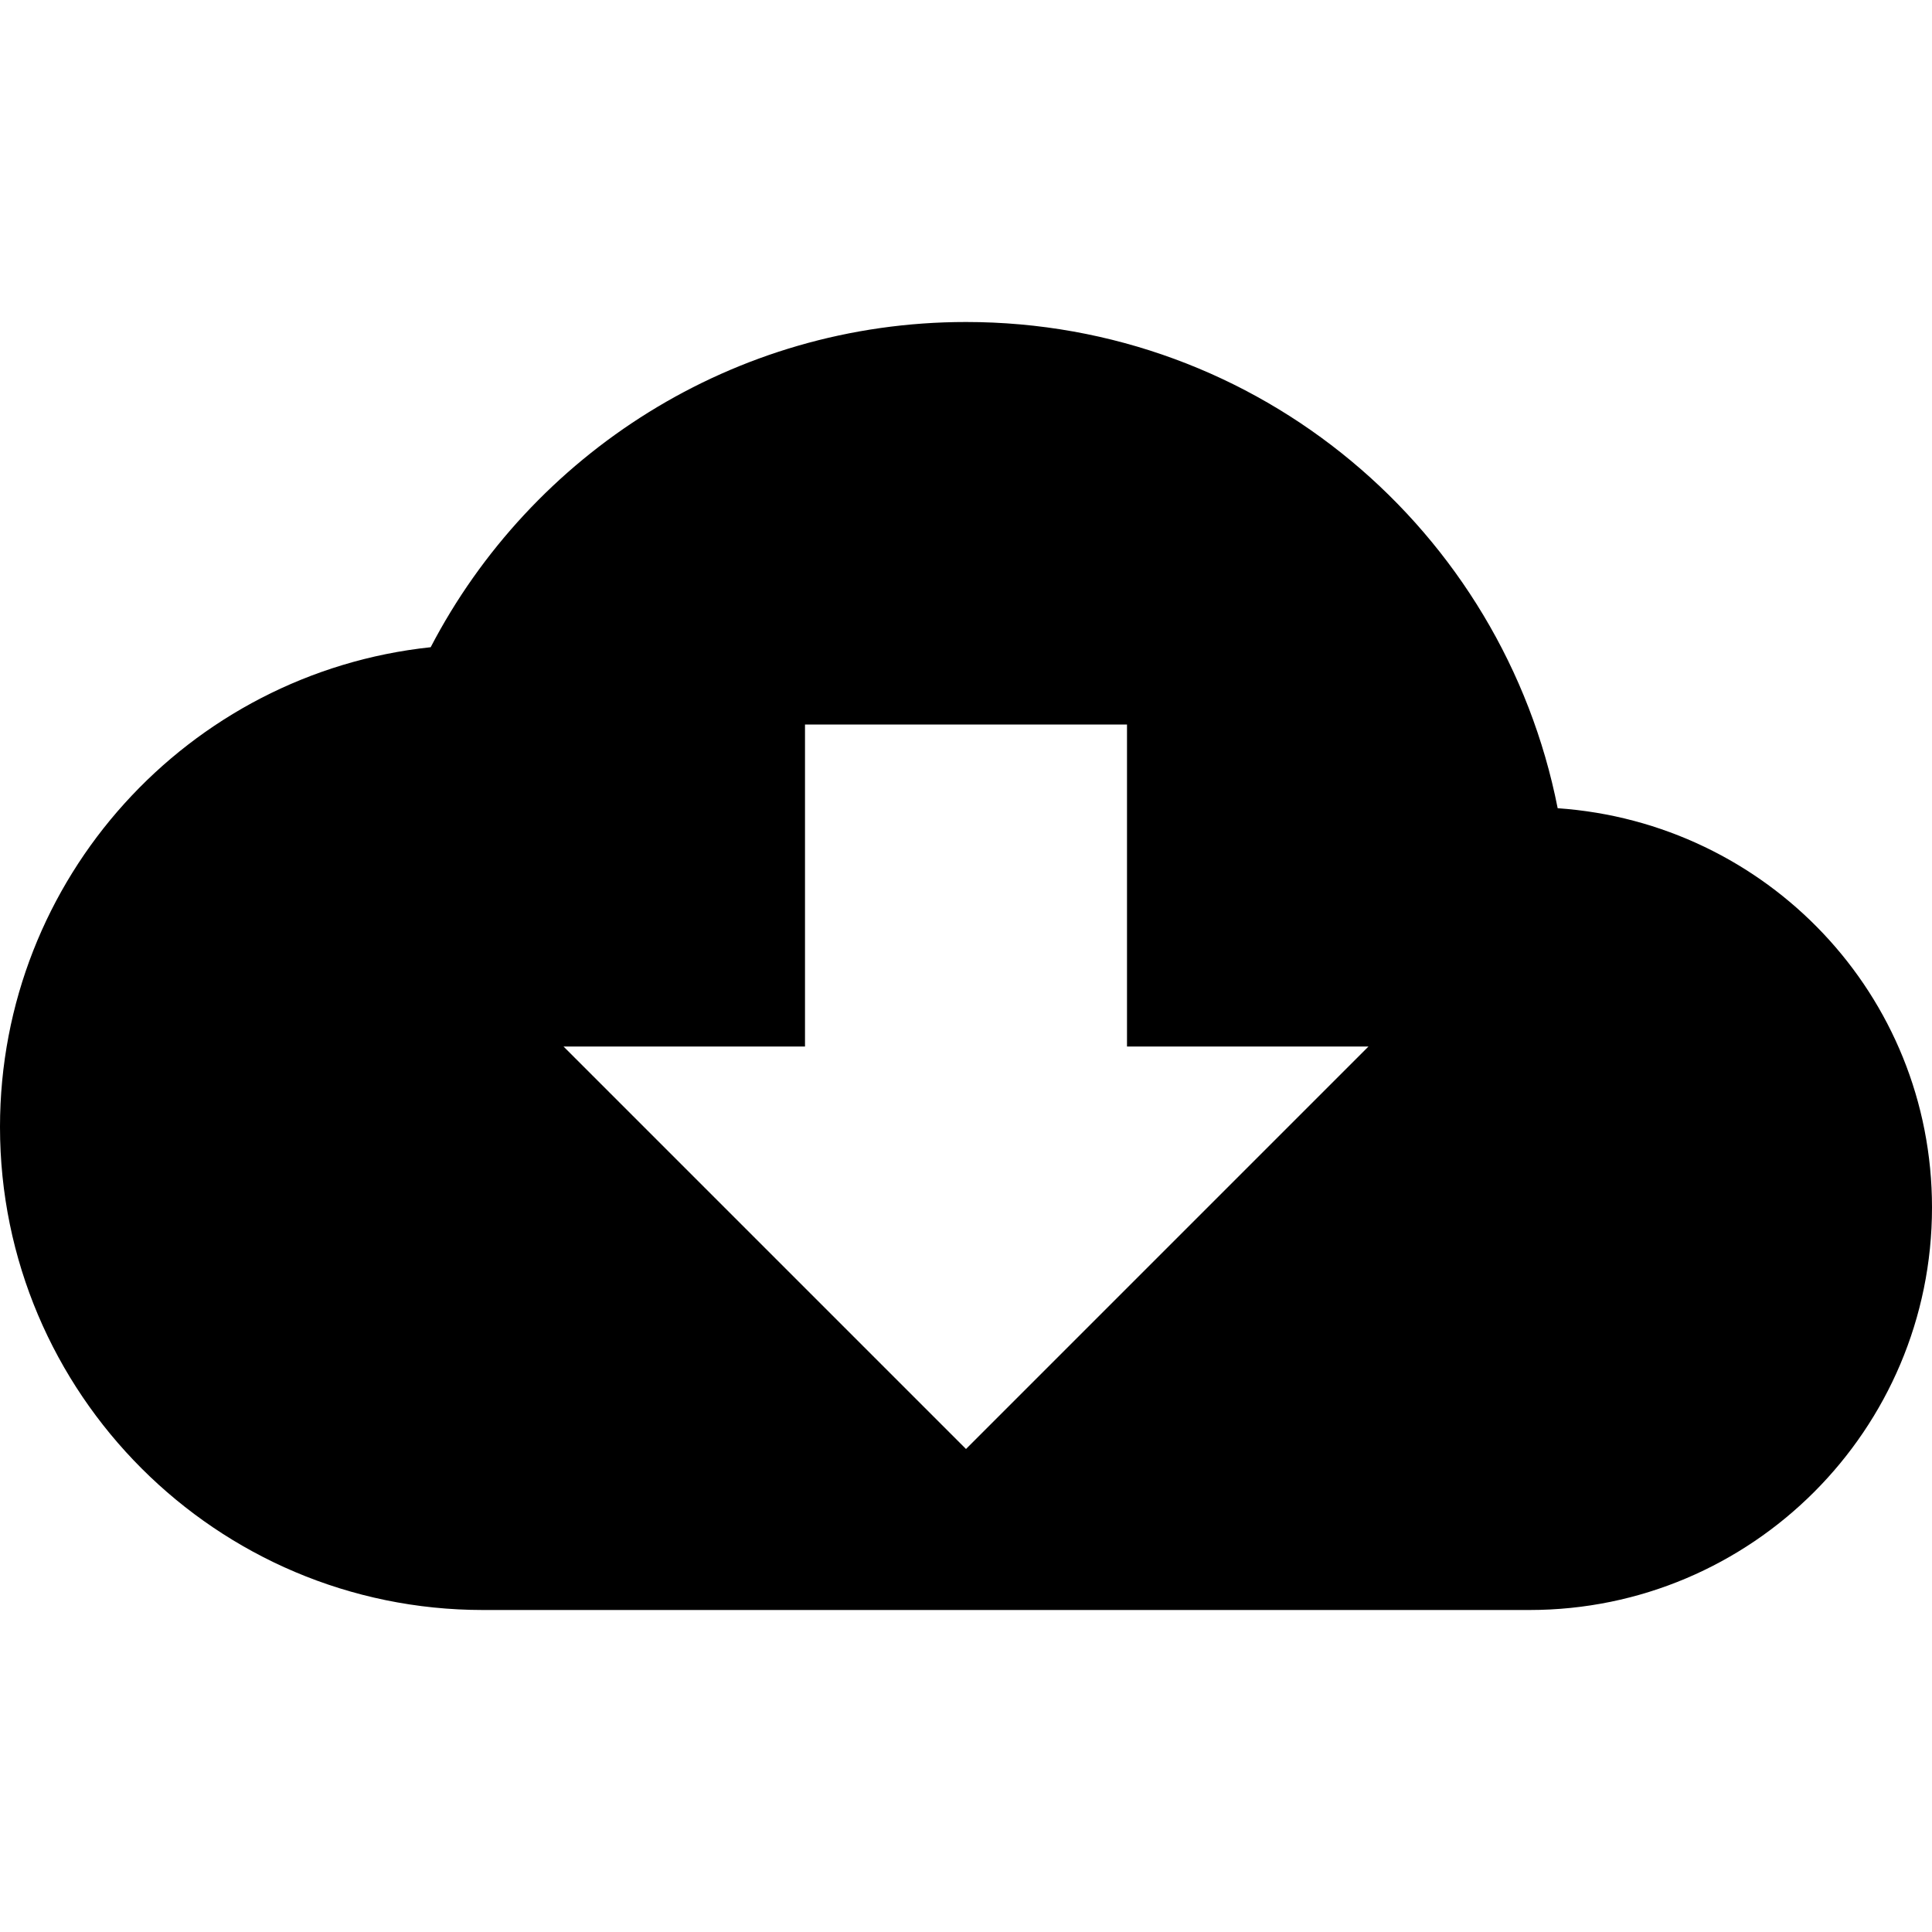
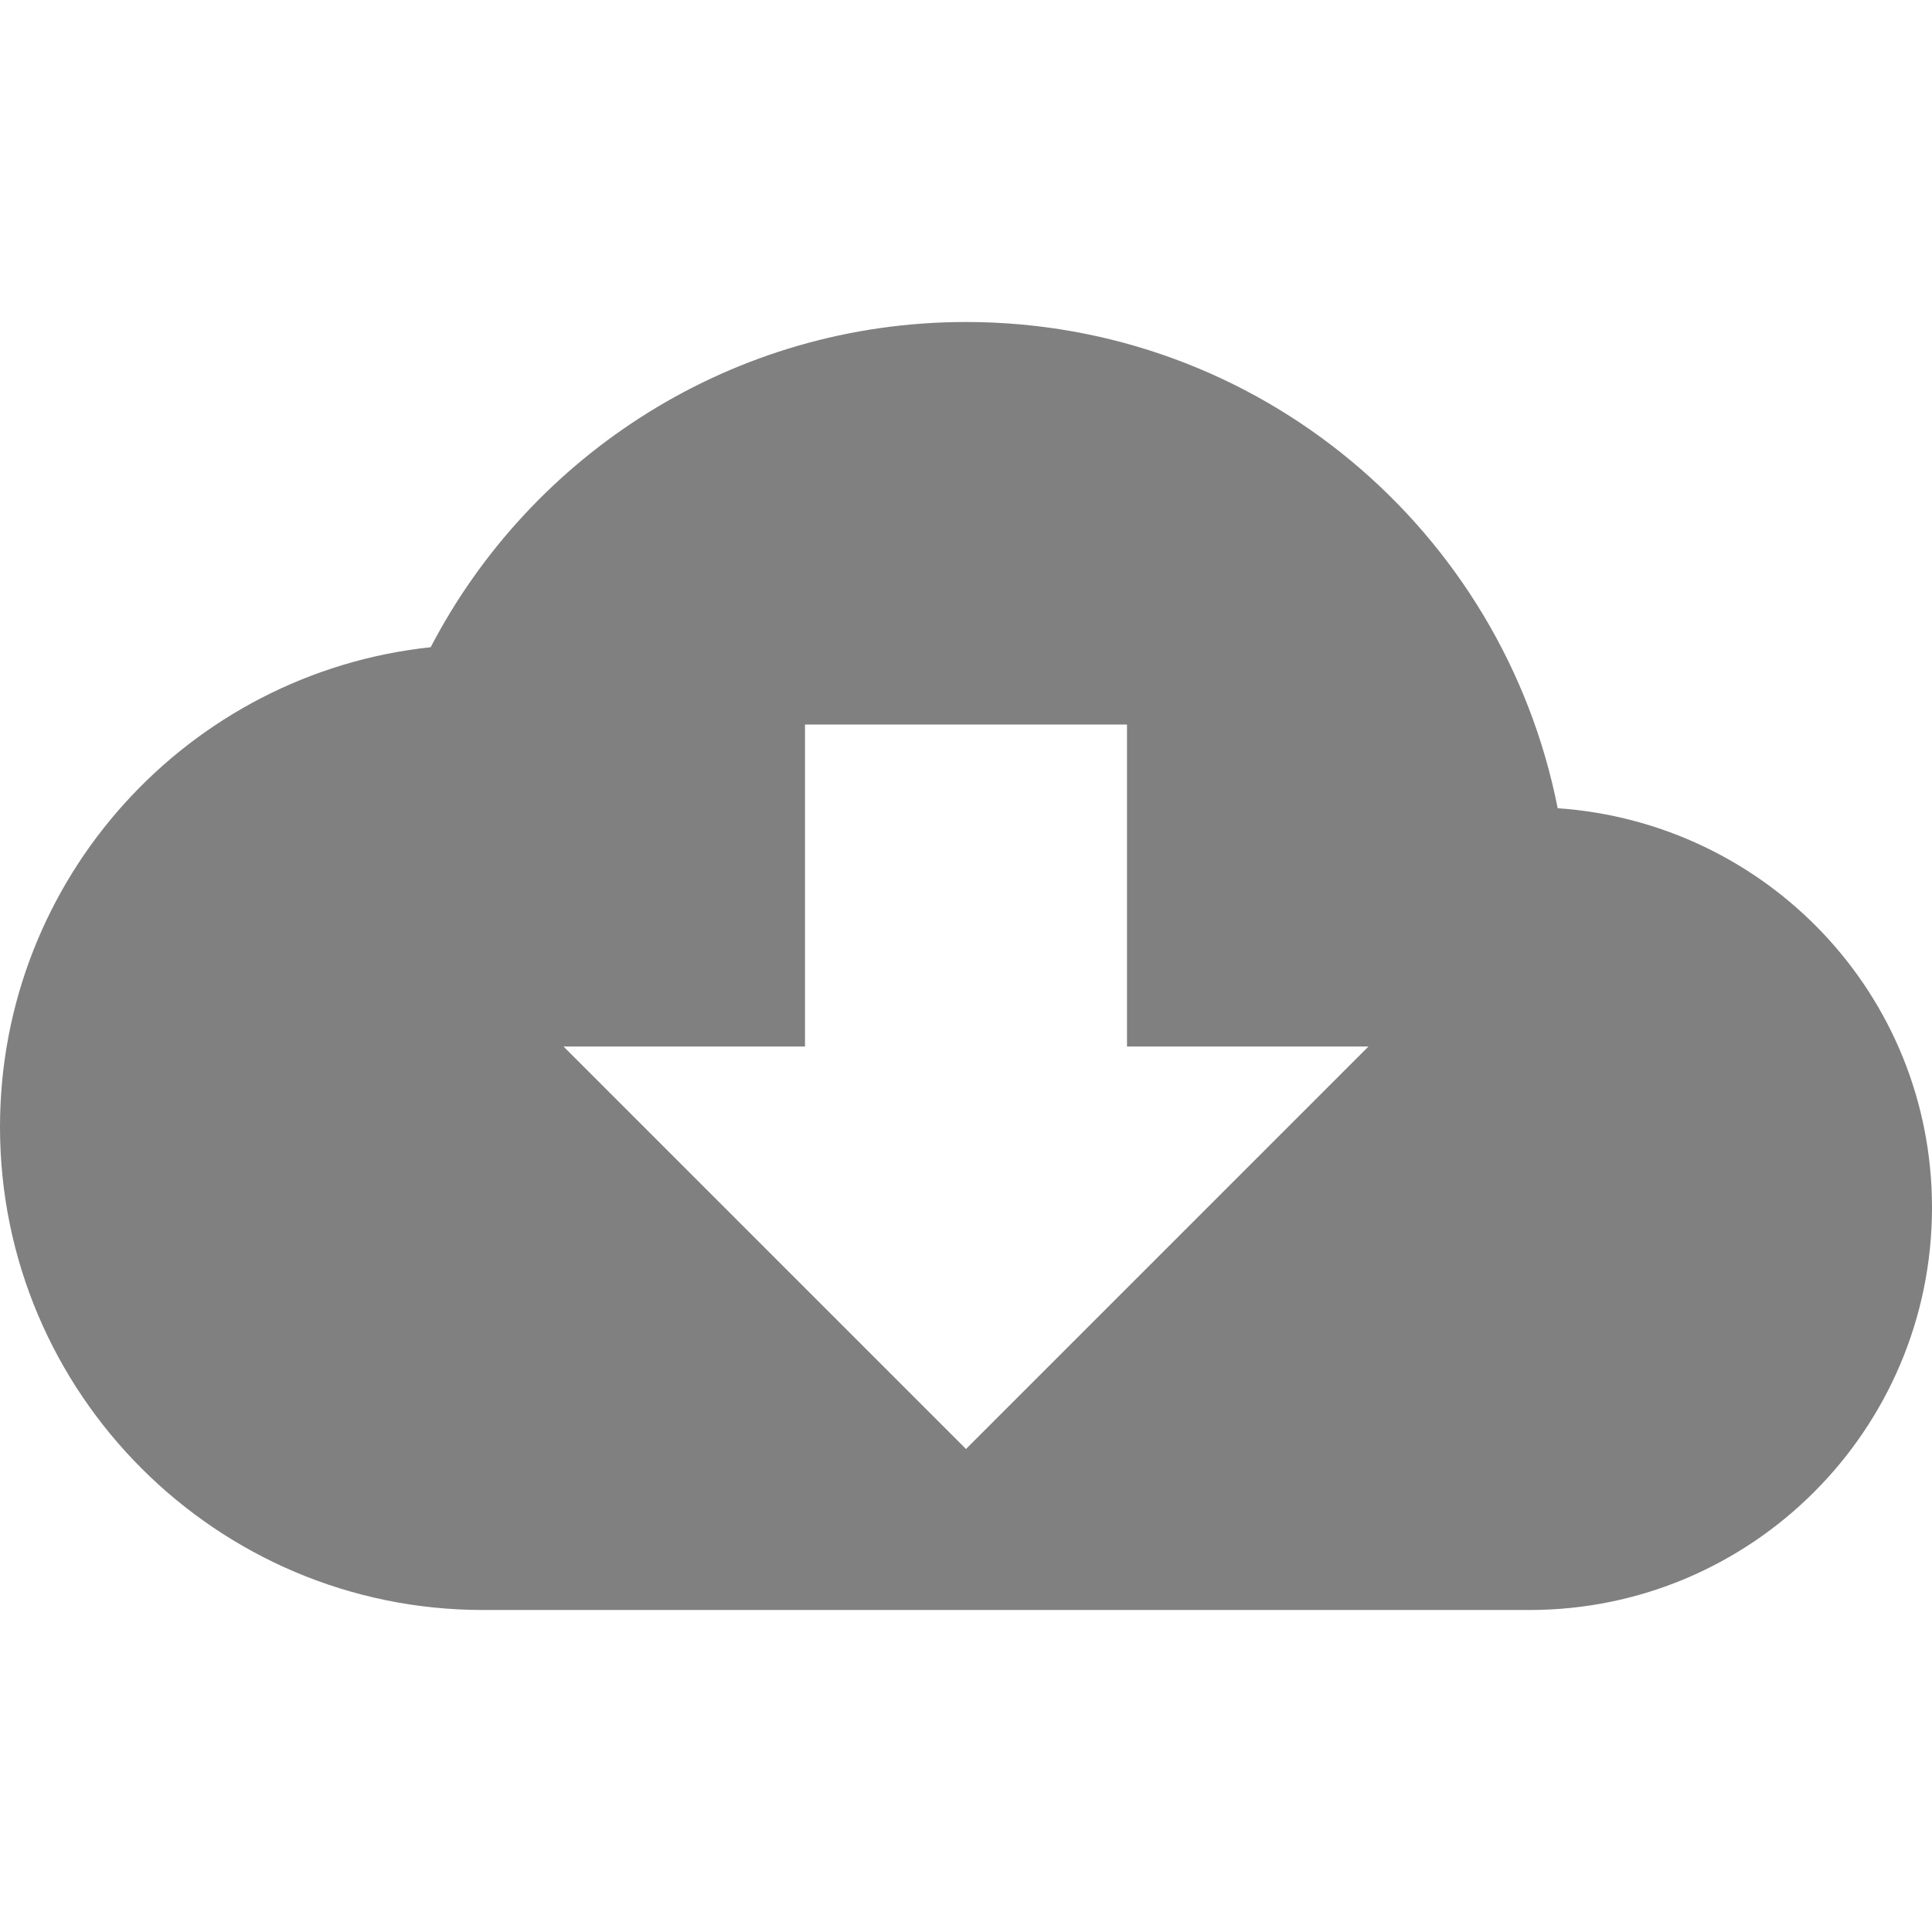
<svg xmlns="http://www.w3.org/2000/svg" width="24" height="24" viewBox="0 0 24 24">
  <path d="M0 0h24v24H0z" fill="none" />
-   <path d="M19.35 10.04C18.67 6.59 15.64 4 12 4 9.11 4 6.6 5.64 5.35 8.04 2.34 8.36 0 10.91 0 14c0 3.31 2.69 6 6 6h13c2.76 0 5-2.24 5-5 0-2.64-2.05-4.78-4.65-4.96zM17 13l-5 5-5-5h3V9h4v4h3z" />
+   <path fill="grey" d="M19.35 10.04C18.67 6.59 15.64 4 12 4 9.11 4 6.6 5.64 5.35 8.04 2.34 8.36 0 10.91 0 14c0 3.31 2.69 6 6 6h13c2.76 0 5-2.24 5-5 0-2.64-2.05-4.78-4.65-4.96zM17 13l-5 5-5-5h3V9h4v4h3z" />
</svg>
